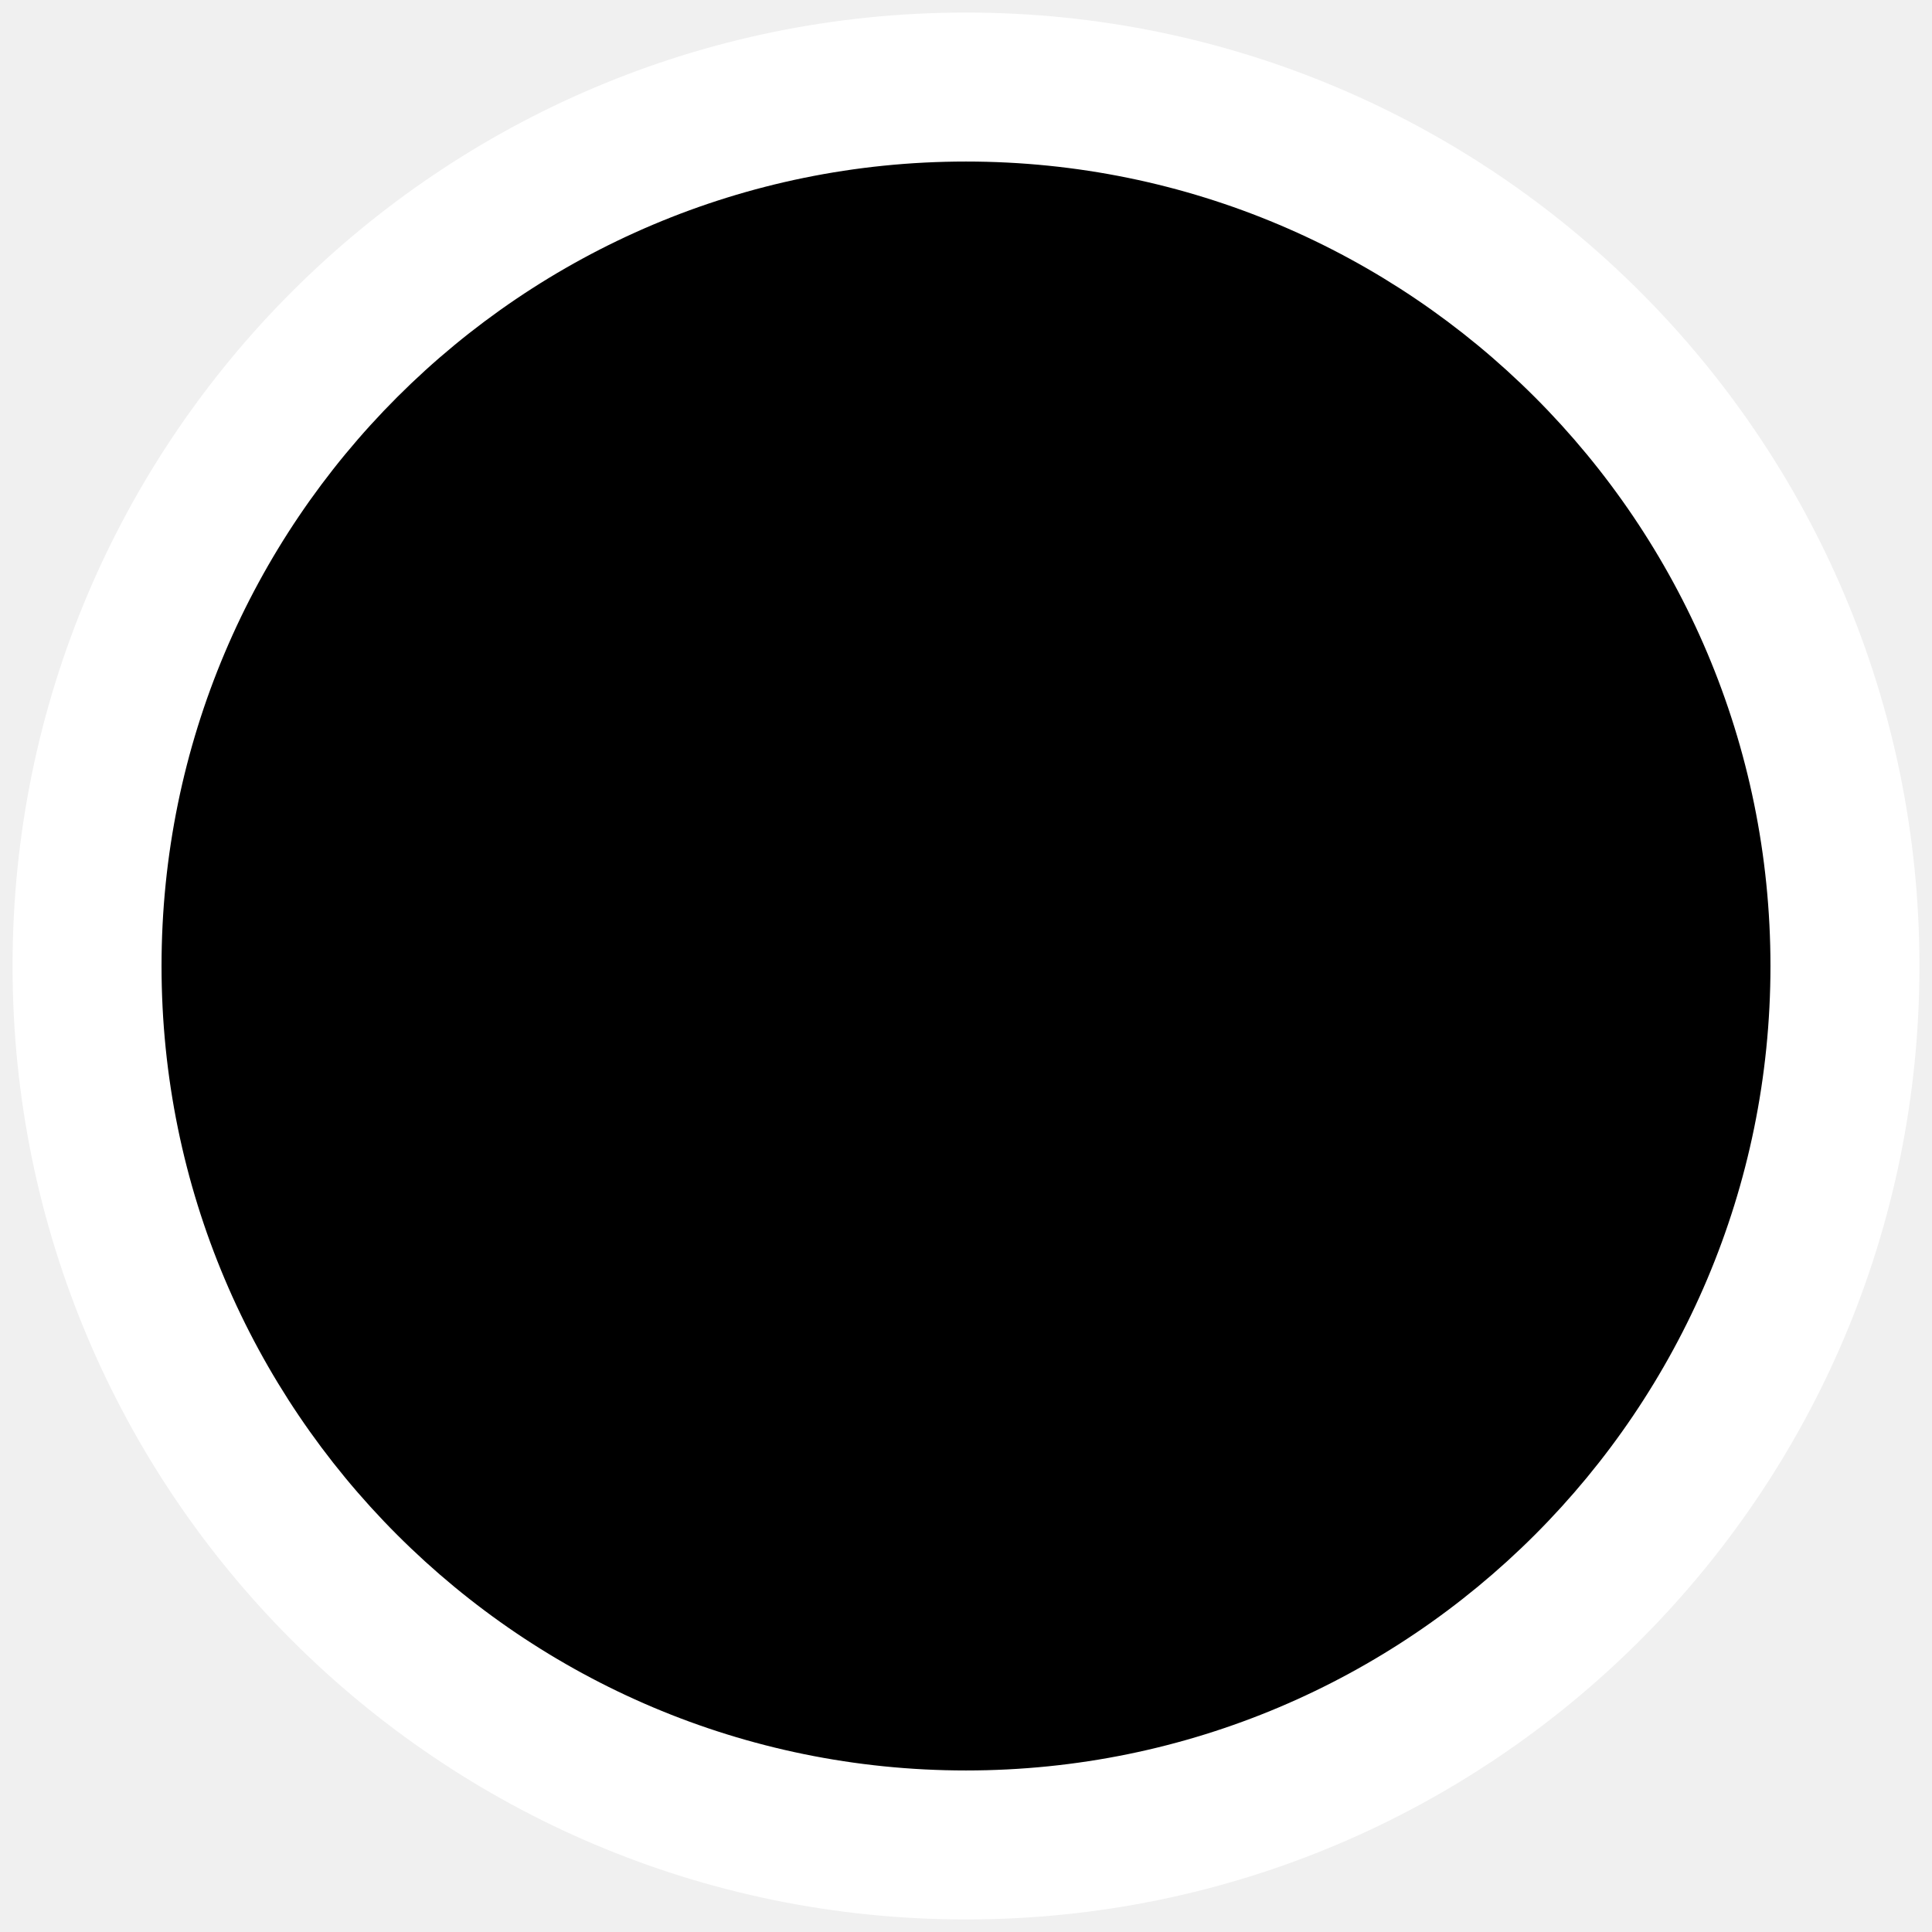
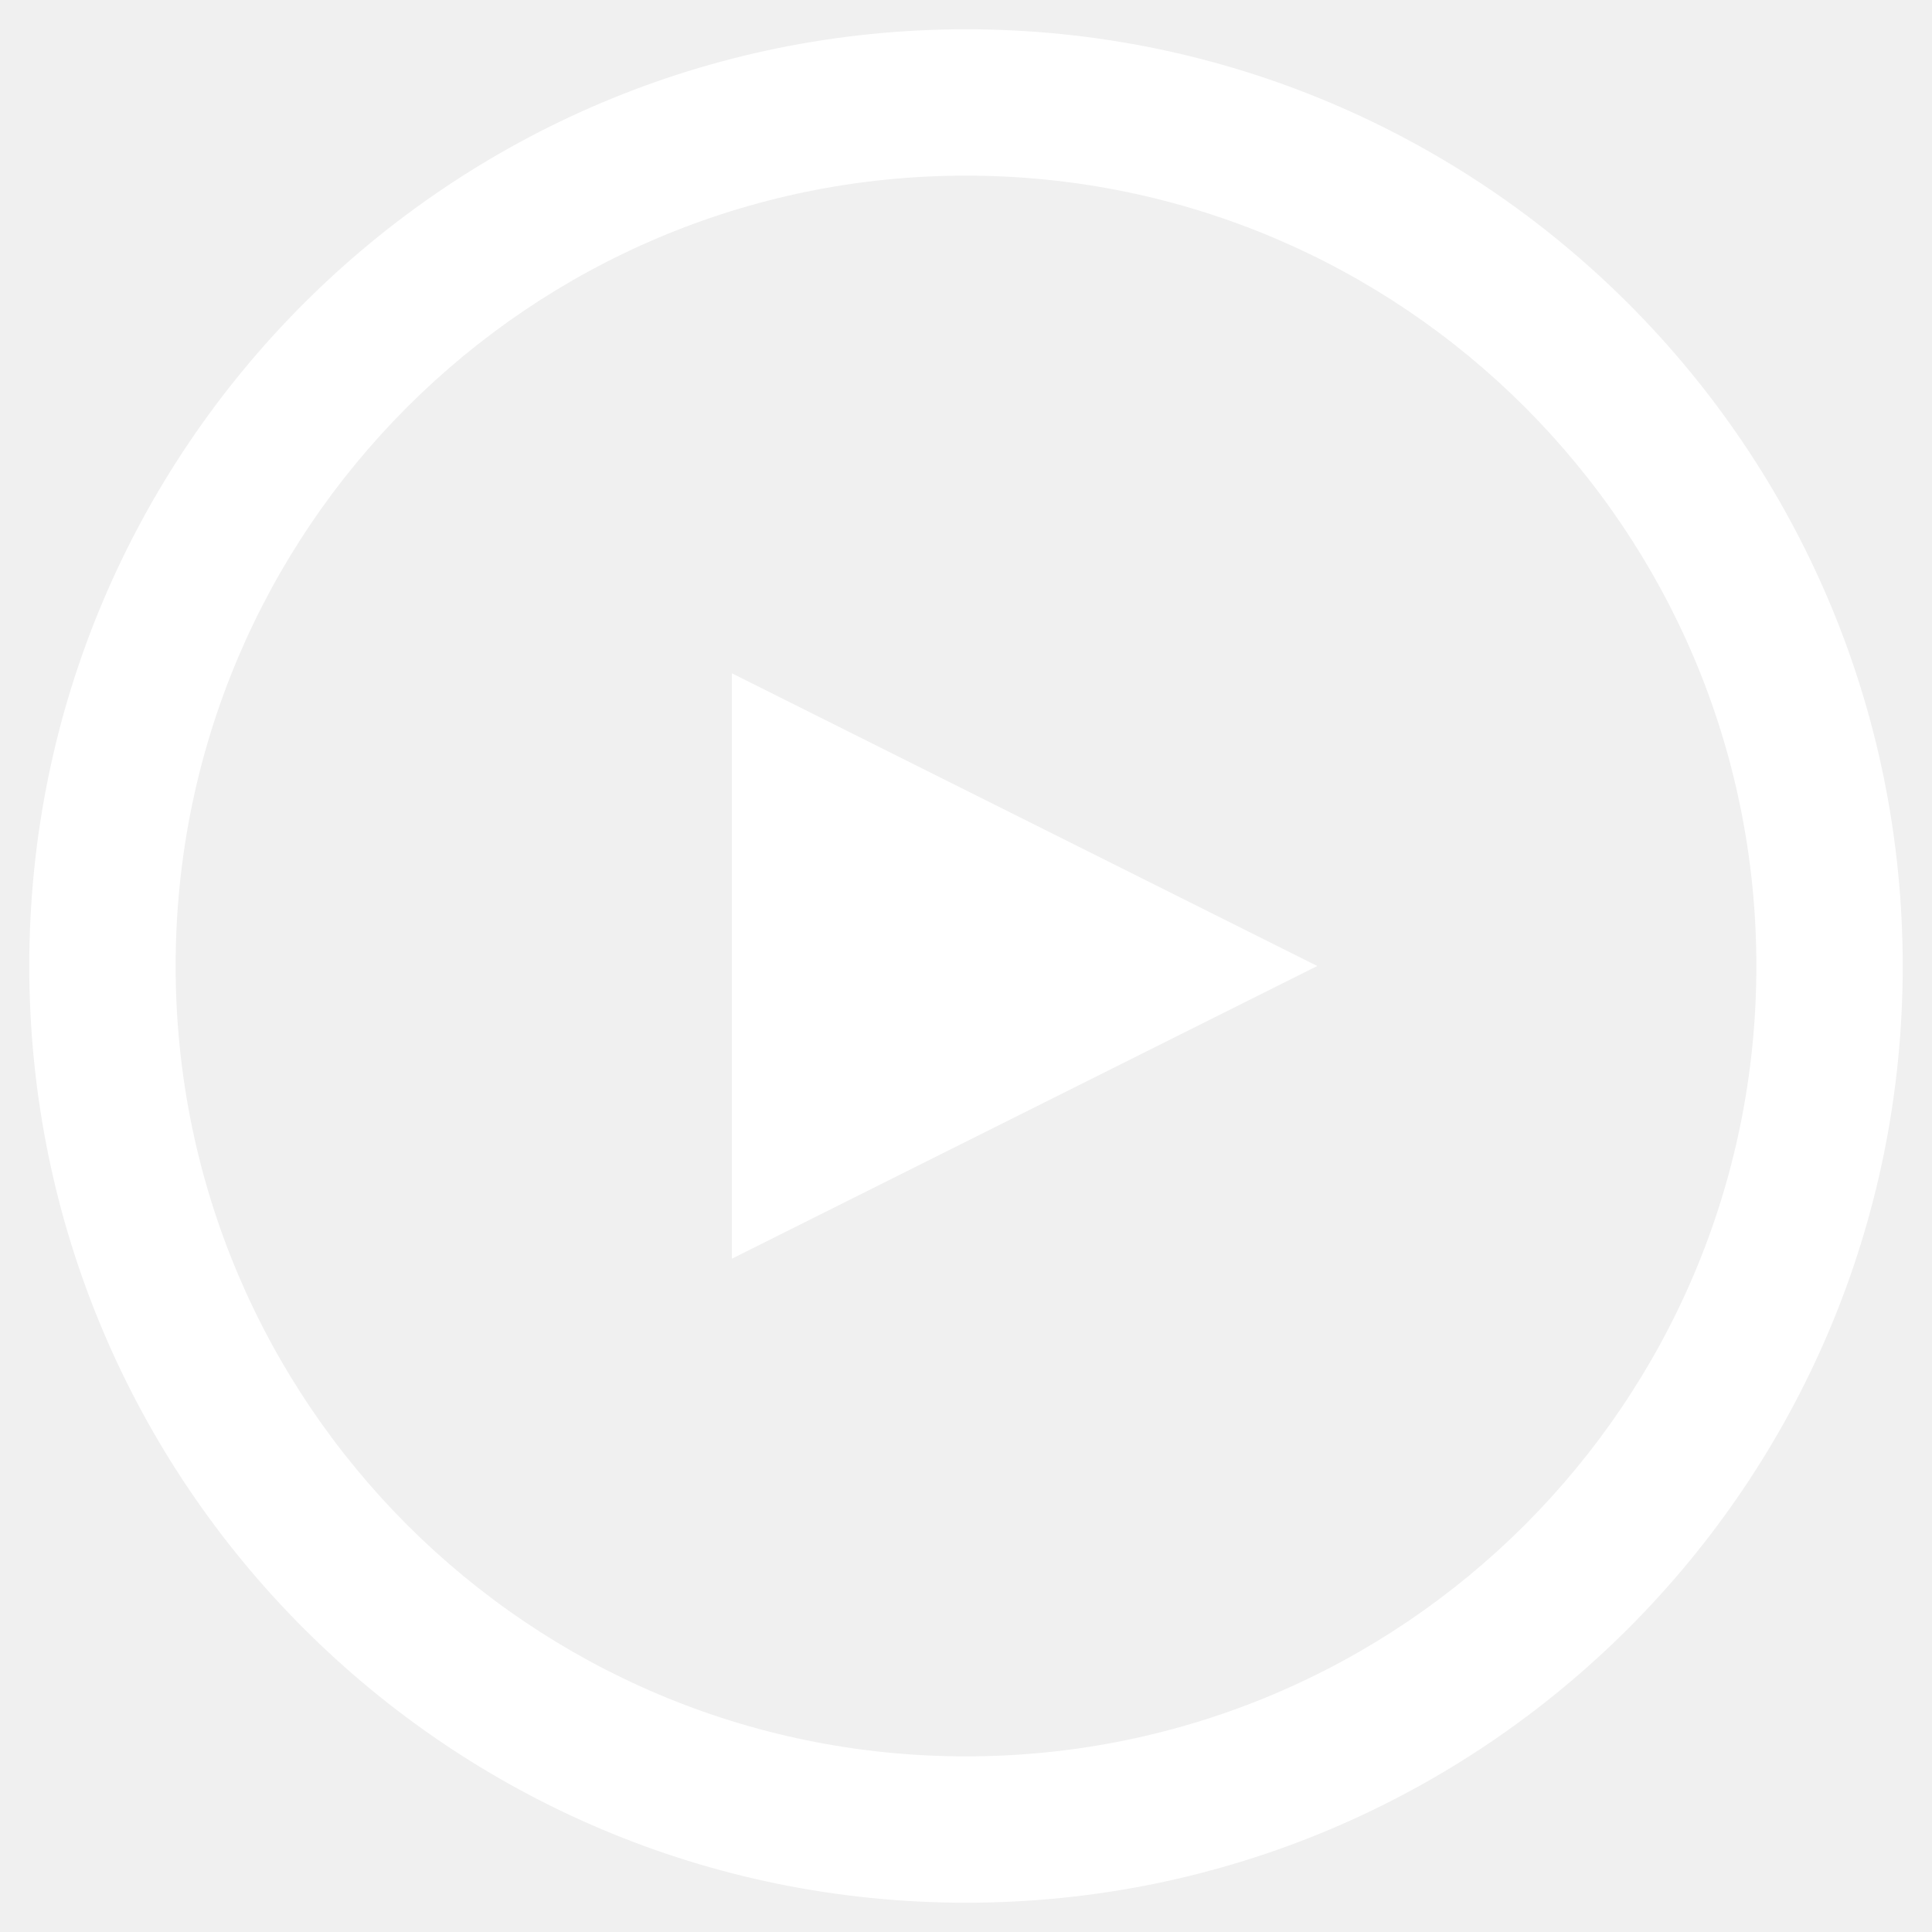
- <svg xmlns="http://www.w3.org/2000/svg" xml:space="preserve" id="Layer_1" viewBox="0 0 77 77" height="77" width="77" version="1.1">
-   <defs id="defs17546" />
-   <g style="fill:#000000;fill-opacity:1" id="g17550" transform="matrix(2.375,0,0,2.375,-0.6875,-0.6875)" />
-   <g id="g4225">
-     <ellipse ry="34.867" rx="35.1" cy="38.538" cx="38.695" id="path4323" style="color:#000000;display:inline;overflow:visible;visibility:visible;opacity:1;fill:#000000;fill-opacity:1;fill-rule:nonzero;stroke:#ff0000;stroke-width:0.962;stroke-linecap:butt;stroke-linejoin:miter;stroke-miterlimit:4;stroke-dasharray:none;stroke-dashoffset:0;stroke-opacity:1;marker:none;enable-background:accumulate" />
-     <path d="m 38.5,0.5 c -20.988,0 -38,17.012 -38,38 0,20.988 17.012,38 38,38 20.988,0 38,-17.012 38,-38 0,-20.988 -17.012,-38 -38,-38 z m 0,70.062 C 20.792,70.562 6.438,56.208 6.438,38.5 6.438,20.792 20.792,6.438 38.5,6.438 c 17.708,0 32.062,14.354 32.062,32.062 0,17.708 -14.354,32.062 -32.062,32.062 z" id="path17540" style="fill:#ffffff;fill-opacity:1" />
+ <svg xmlns="http://www.w3.org/2000/svg" version="1.1" width="33" height="33" viewBox="0 0 33 33" id="Layer_1" xml:space="preserve">
+   <defs id="defs16034" />
+   <g transform="matrix(0.0625,0,0,0.0625,0.5,0.5)" id="g16026" style="fill:#ffffff">
+     <path d="M 256,0 C 114.609,0 0,114.609 0,256 0,397.391 114.609,512 256,512 397.391,512 512,397.391 512,256 512,114.609 397.391,0 256,0 z m 0,472 C 136.703,472 40,375.297 40,256 40,136.703 136.703,40 256,40 c 119.297,0 216,96.703 216,216 0,119.297 -96.703,216 -216,216 z" id="path16028" style="fill:#ffffff" />
+     <polygon points="192,336 352,256 192,176 " id="polygon16030" style="fill:#ffffff" />
  </g>
</svg>
